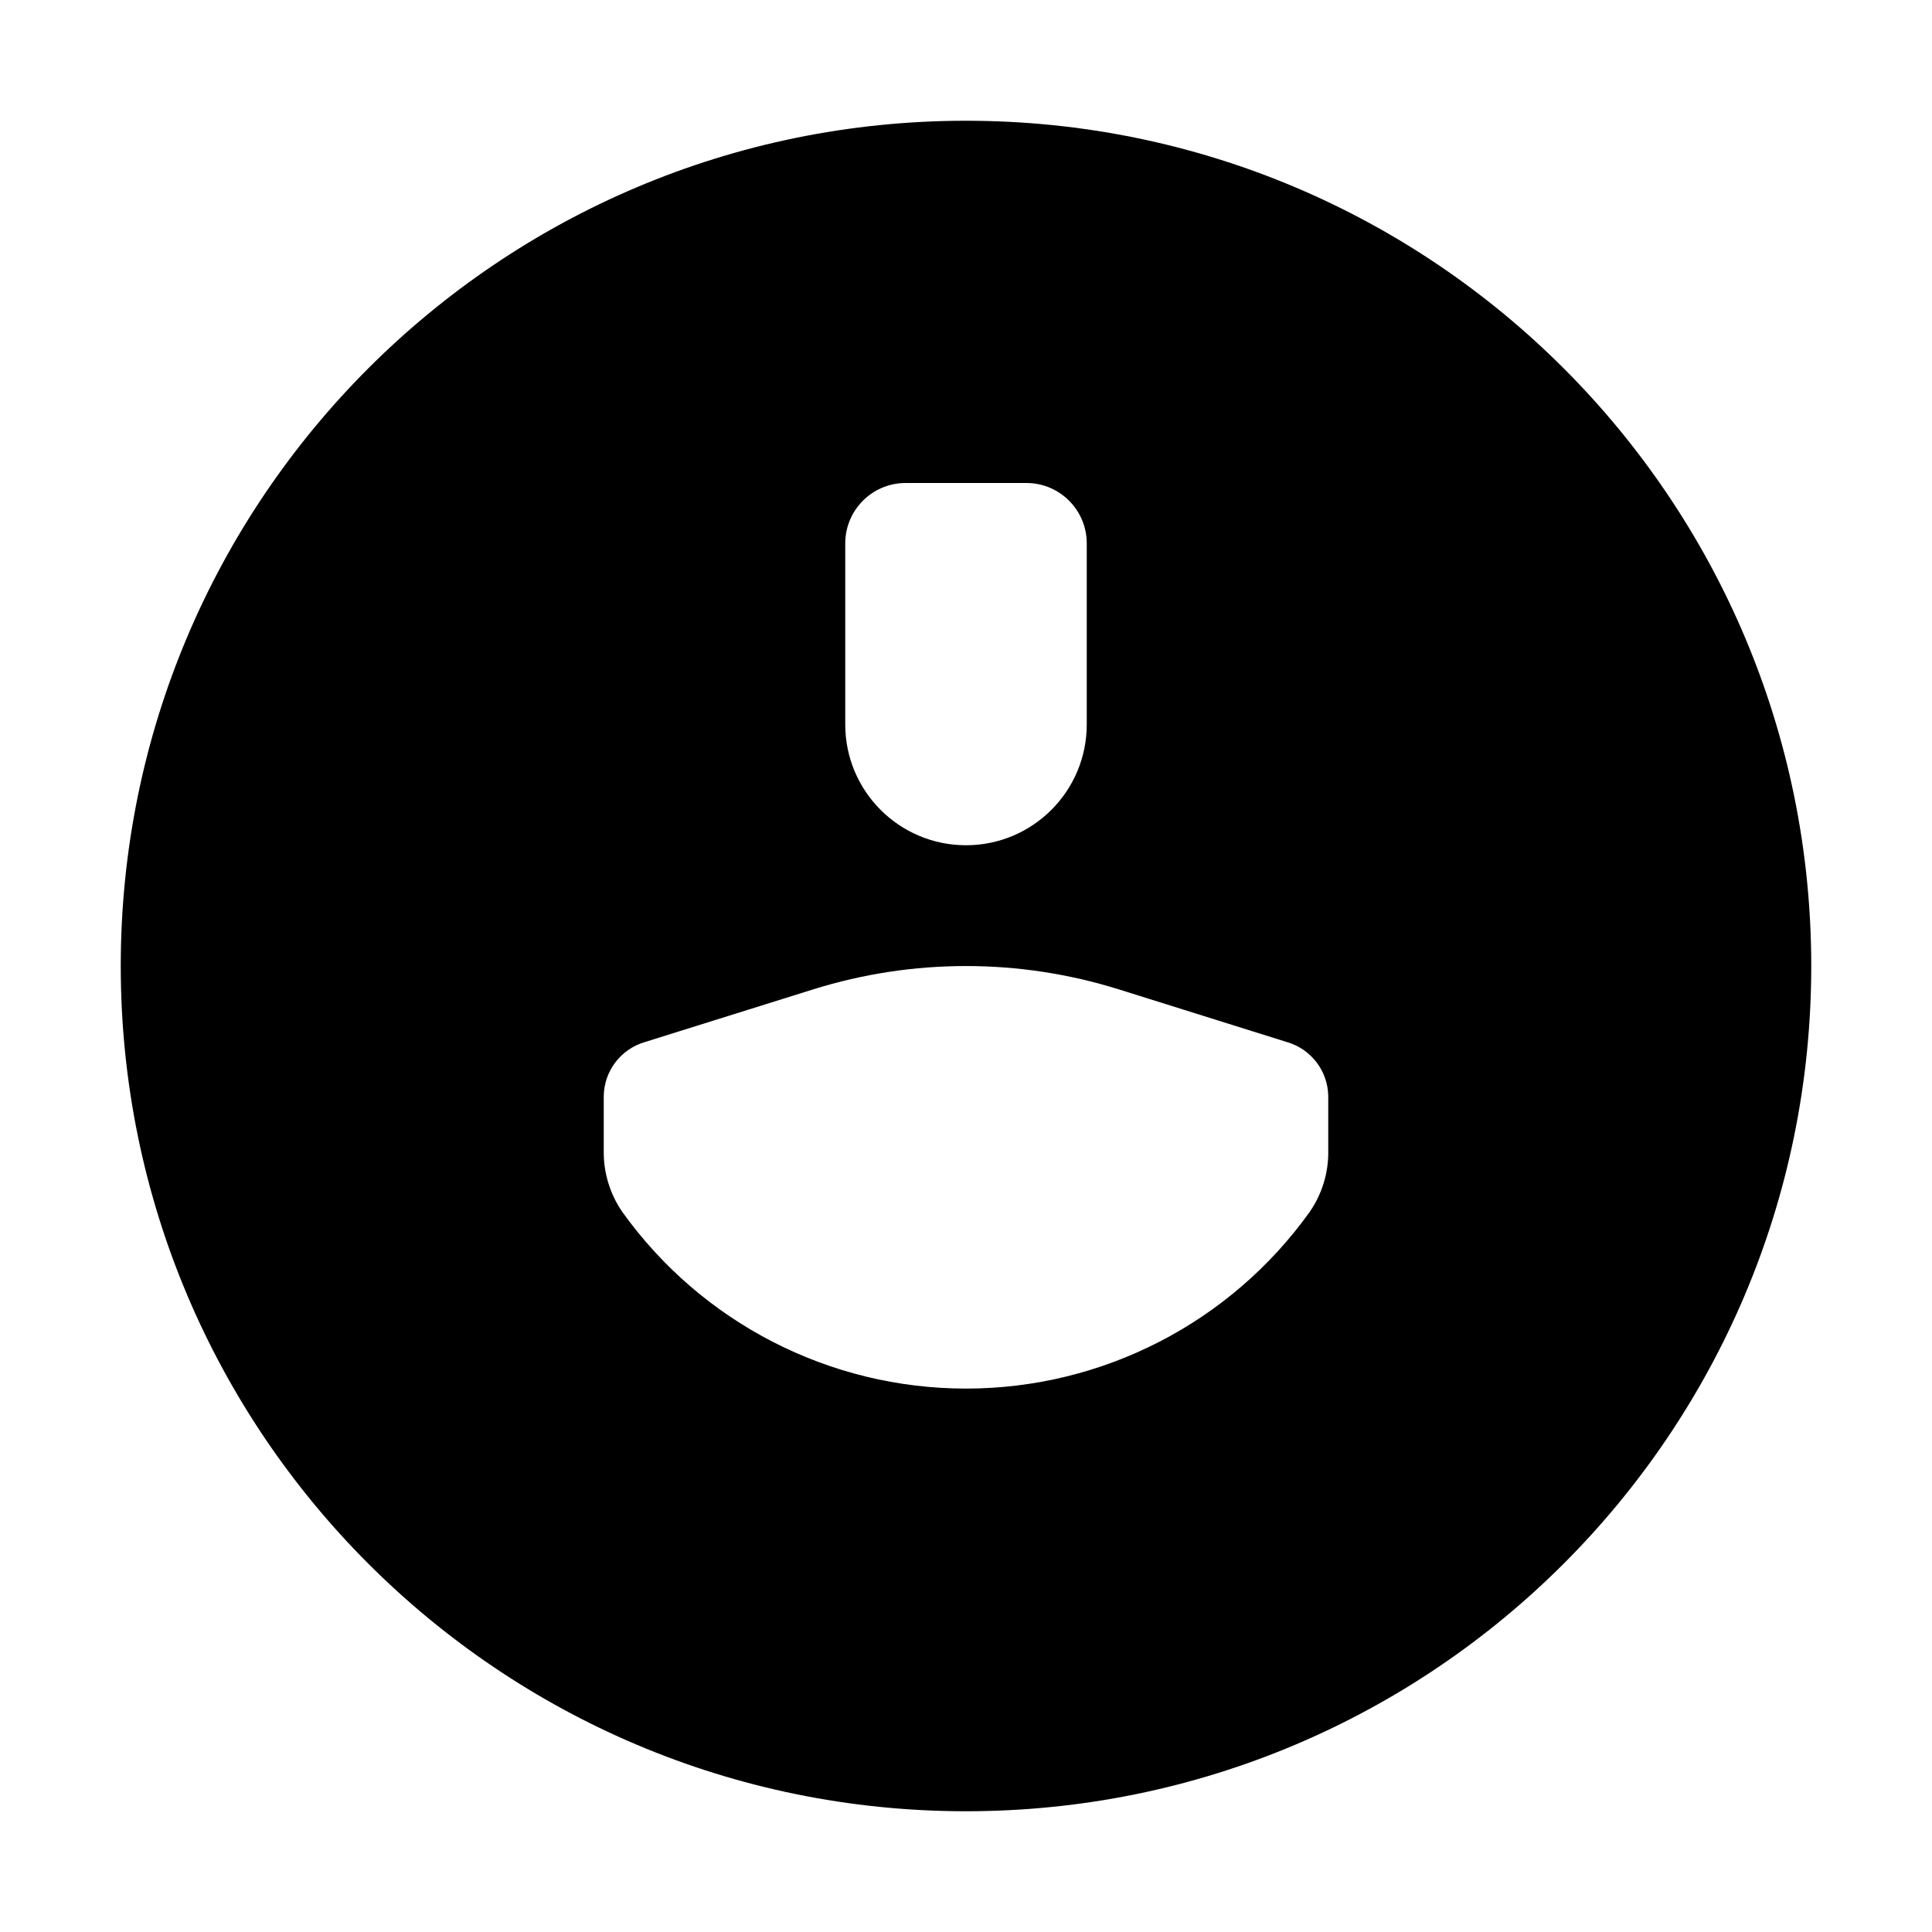
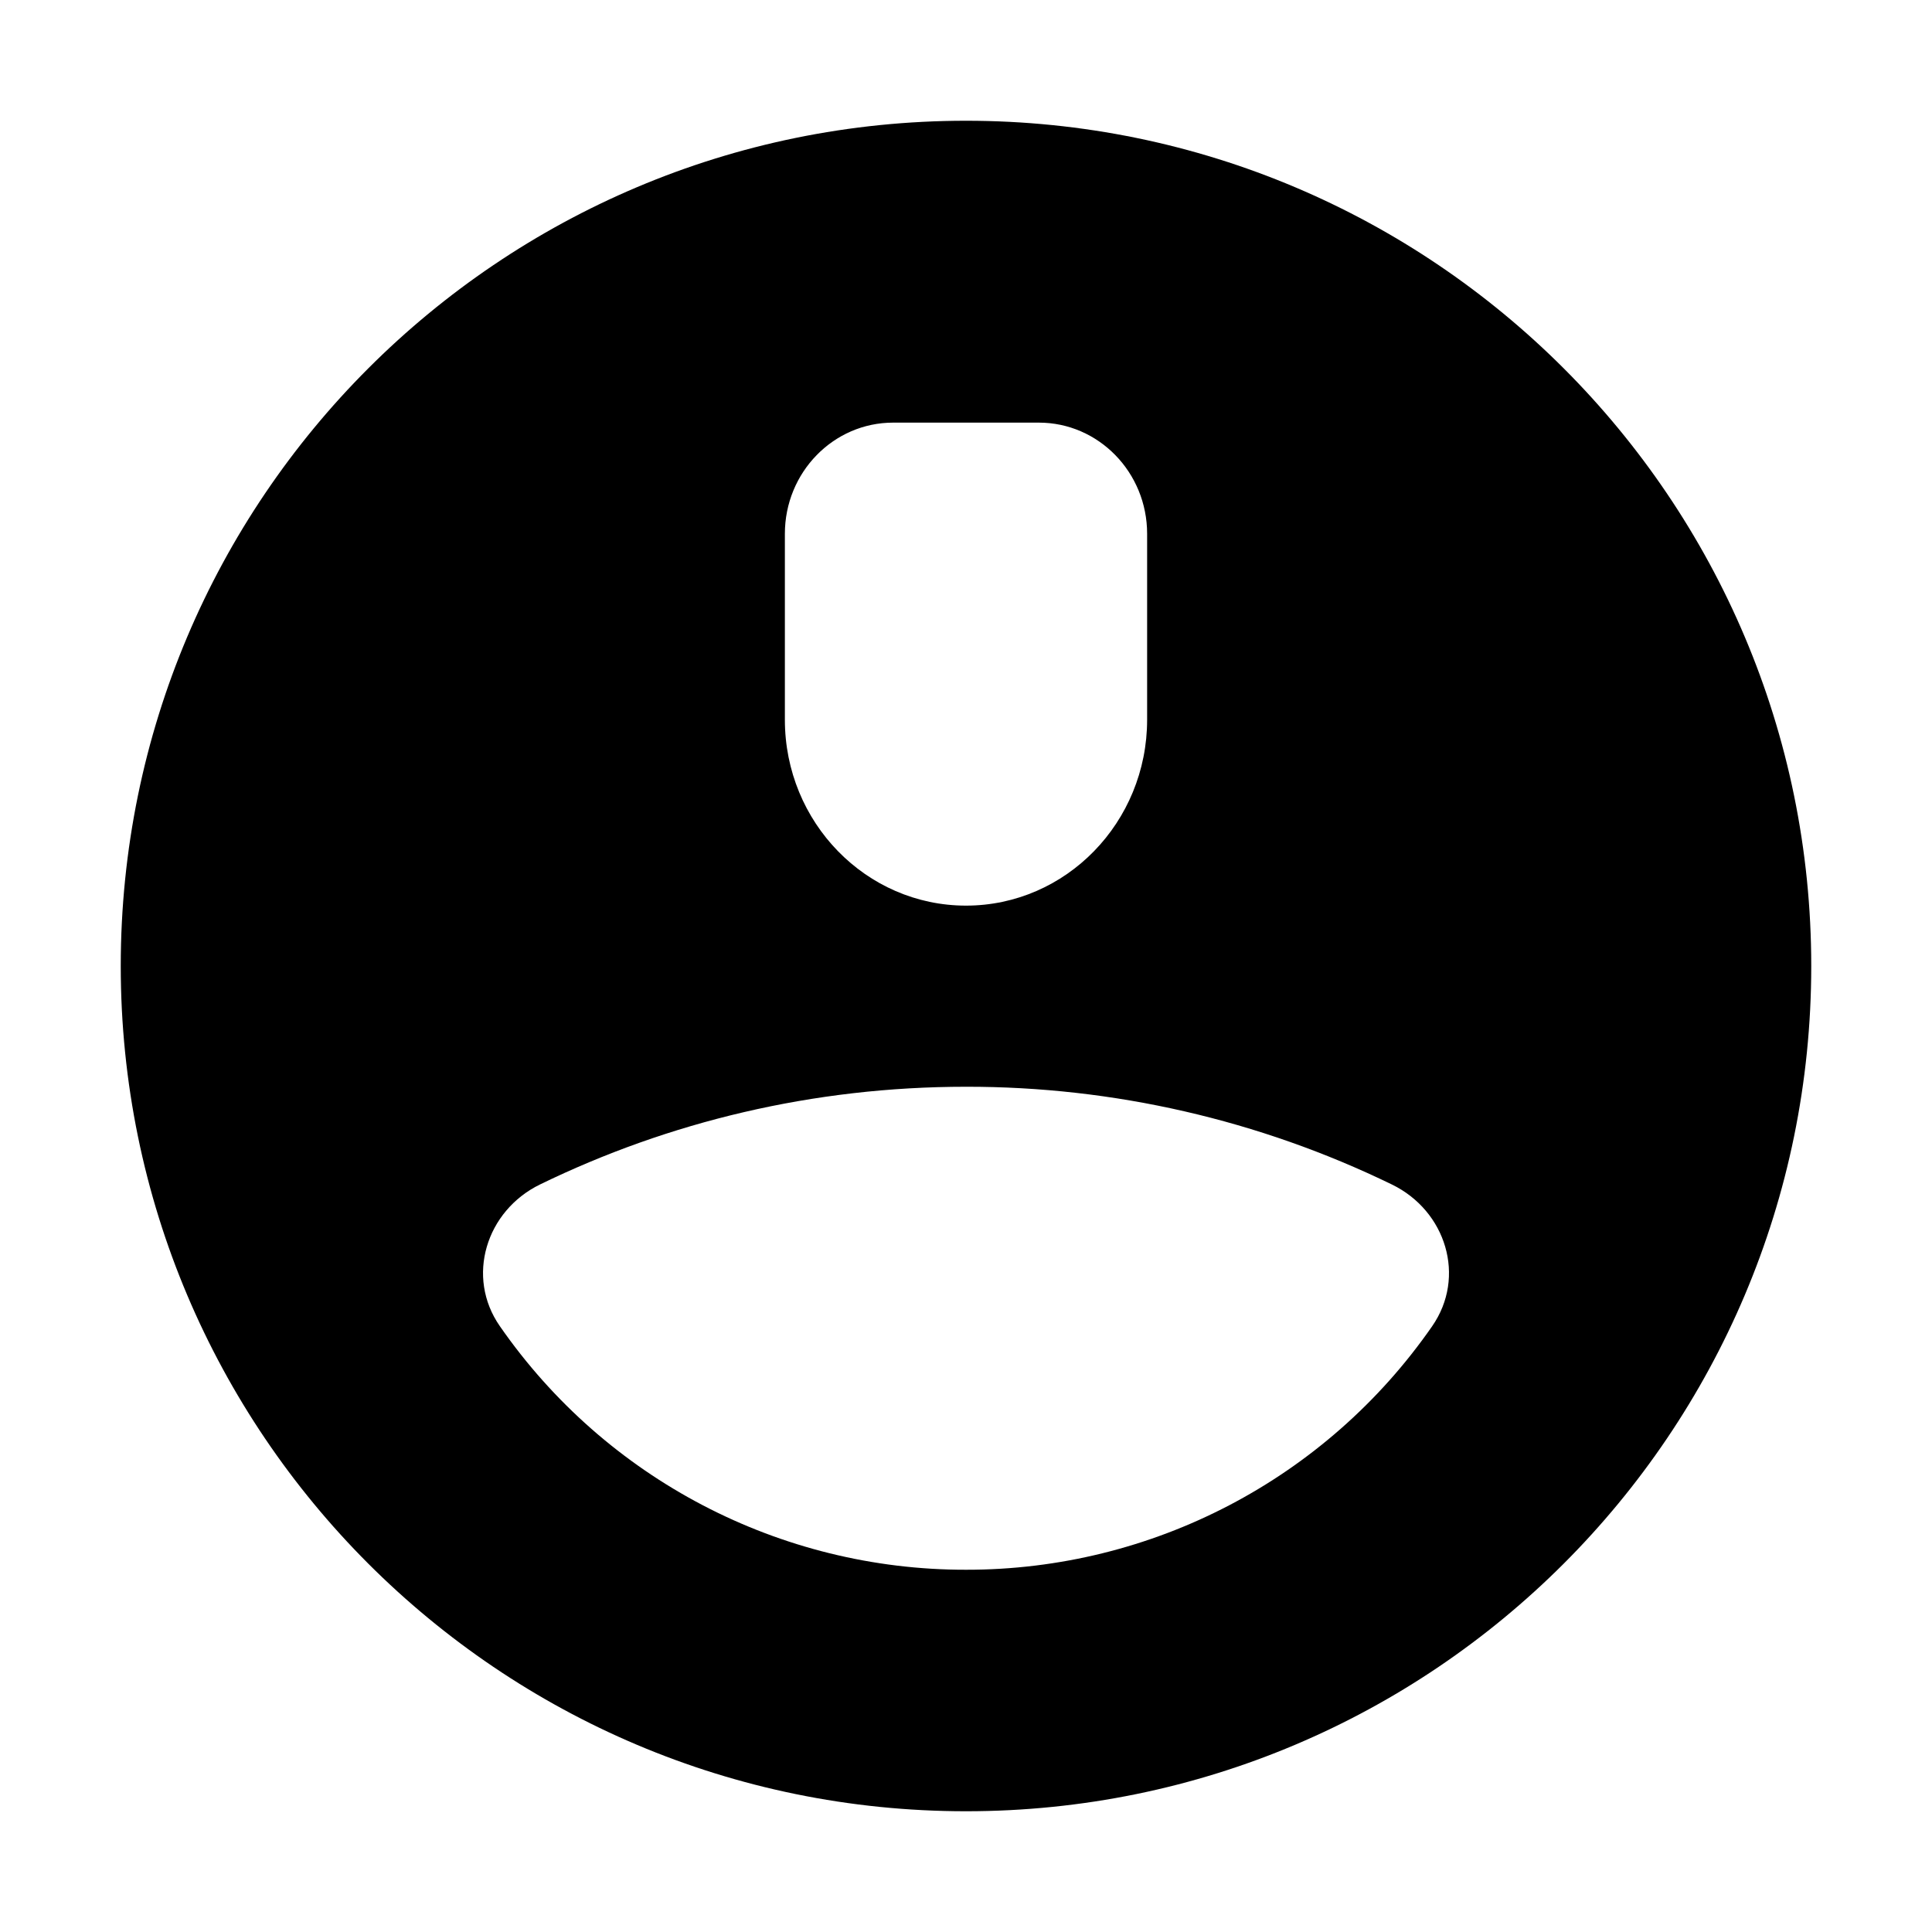
<svg xmlns="http://www.w3.org/2000/svg" viewBox="0 0 24 24">
-   <path d="M12 1.5A10.5 10.5 0 1 0 22.5 12 10.5 10.5 0 0 0 12 1.5zm-1.5 5.25a.75.75 0 0 1 .75-.75h1.5a.75.75 0 0 1 .75.75V9a1.5 1.5 0 0 1-3 0zm6 7.54a1.298 1.298 0 0 1-.23.764 5.25 5.25 0 0 1-8.54 0 1.306 1.306 0 0 1-.23-.765v-.675a.71.71 0 0 1 .513-.67l2.09-.654a6.36 6.36 0 0 1 3.794 0l2.09.655a.71.71 0 0 1 .513.67z" />
+   <path d="M12 22.5C6.201 22.5 1.5 17.799 1.5 12S6.201 1.5 12 1.5 22.5 6.201 22.5 12 17.799 22.5 12 22.5zm2.25-15.869c0-.763-.603-1.381-1.345-1.381h-1.81c-.742 0-1.345.618-1.345 1.381v2.31c0 1.274 1.008 2.309 2.25 2.309s2.25-1.035 2.25-2.31V6.632zm-8.04 9.844A7.037 7.037 0 0 0 12 19.5a7.037 7.037 0 0 0 5.79-3.024c.427-.613.174-1.435-.5-1.762A12.06 12.06 0 0 0 12 13.5c-1.898 0-3.693.436-5.29 1.213-.673.327-.927 1.15-.5 1.762z" />
</svg>
